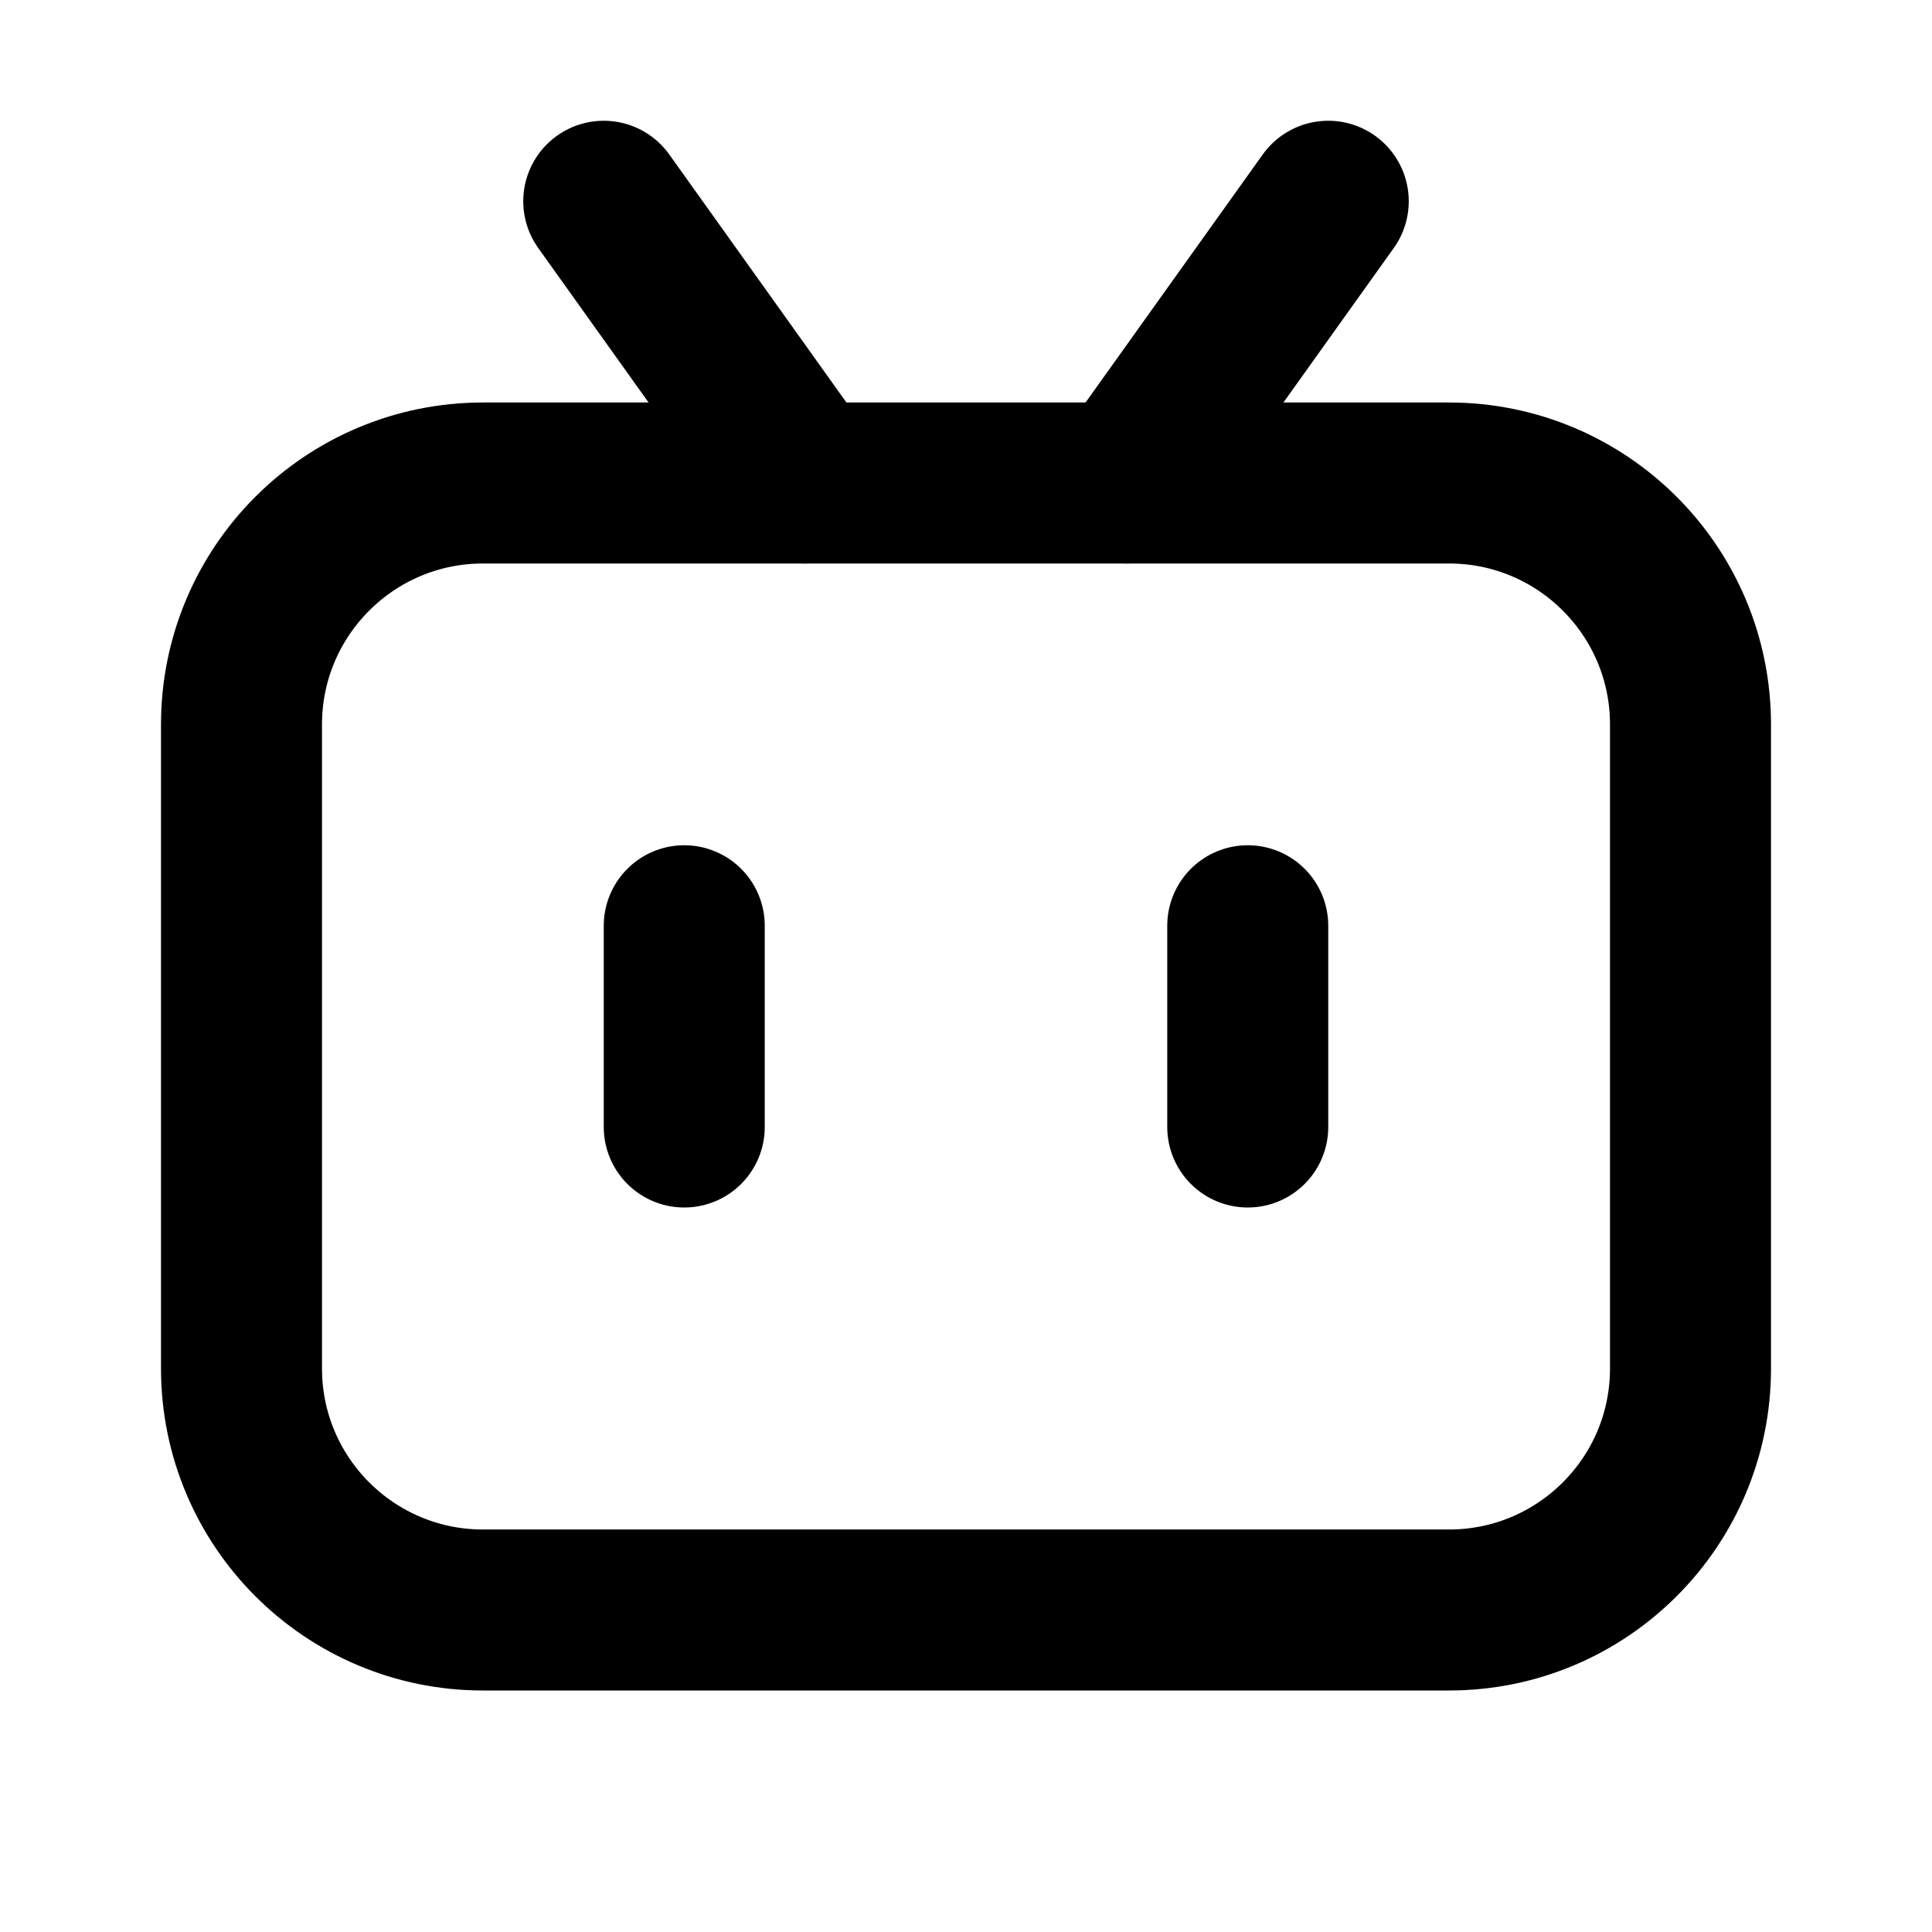
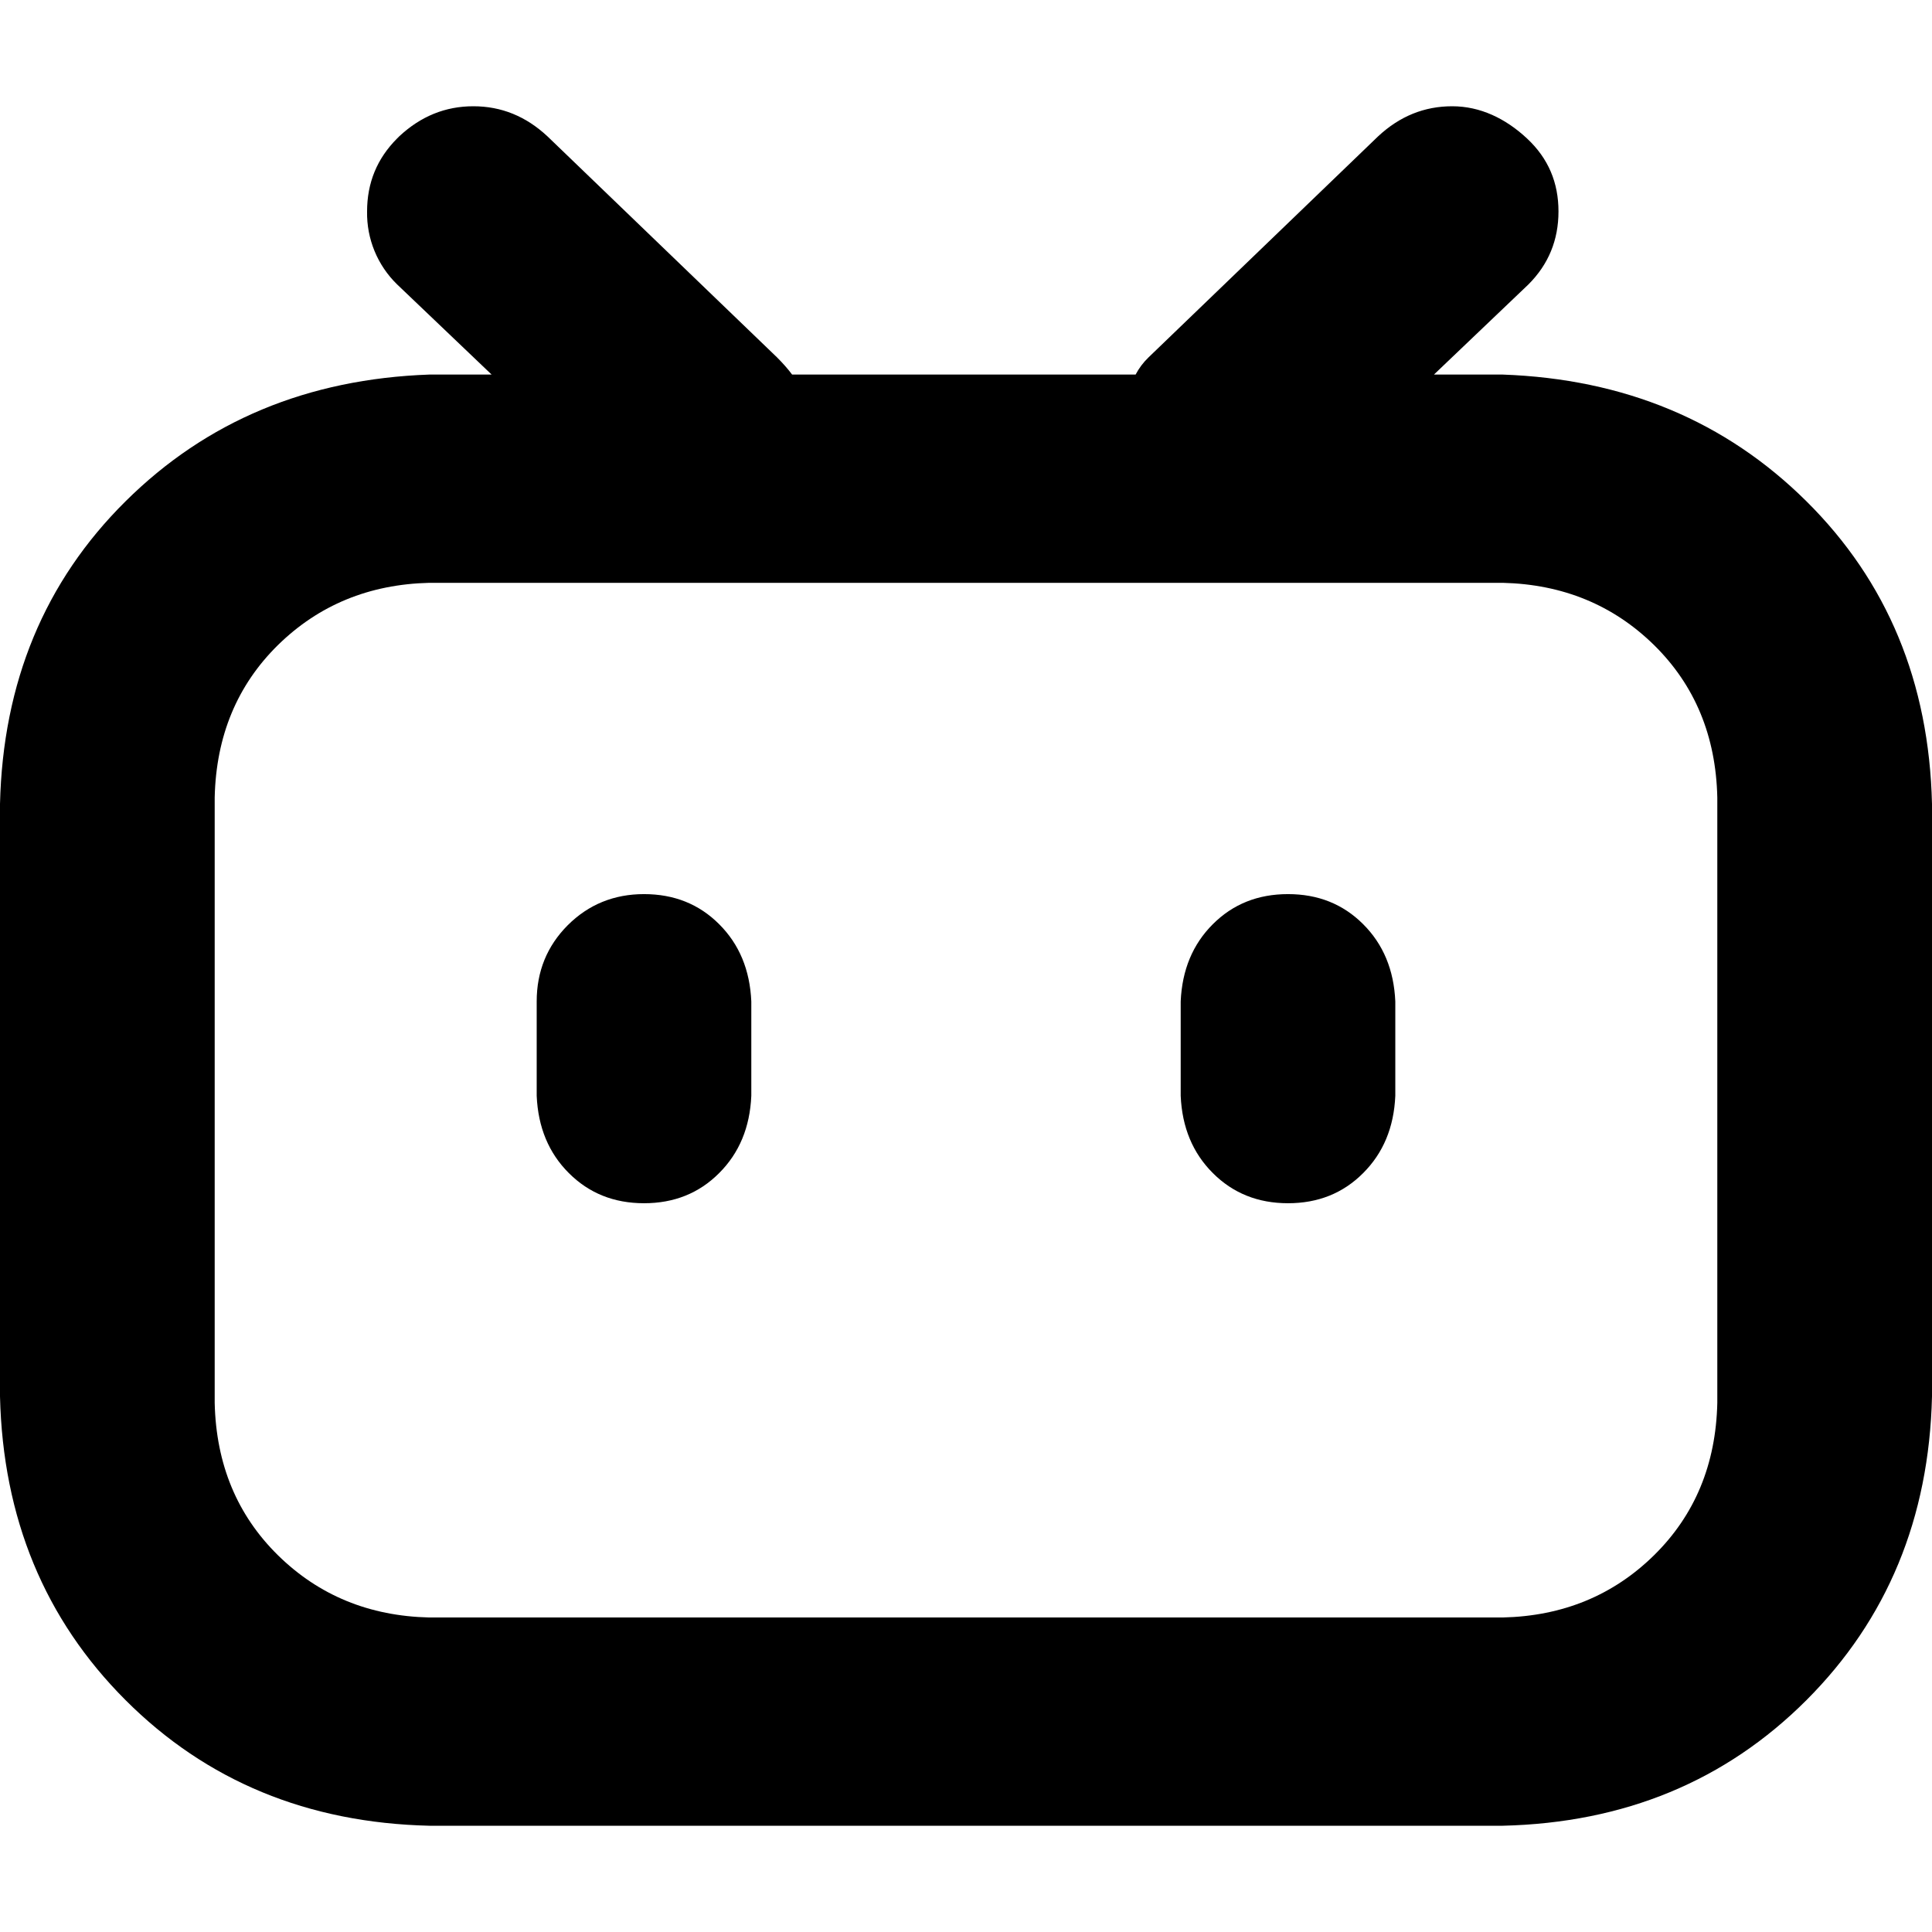
- <svg xmlns="http://www.w3.org/2000/svg" width="24" height="24" viewBox="0 0 24 24" fill="none" stroke="currentColor" stroke-width="2" stroke-linecap="round" stroke-linejoin="round" class="icon icon-tabler icons-tabler-outline icon-tabler-bilibili">
-   <path stroke="none" d="M0 0h24v24H0z" fill="none" />
-   <rect x="3" y="6" width="18" height="14" rx="3" />
-   <path d="M7.5 2.5 10 6" />
-   <path d="M16.5 2.5 14 6" />
-   <path d="M8.5 11.5v2.5" />
-   <path d="M15.5 11.5v2.5" />
+ <svg xmlns="http://www.w3.org/2000/svg" width="24" height="24" viewBox="0 0 24 24" fill="currentColor" class="icon icon-tabler icons-tabler-filled icon-tabler-brand-bilibili">
+   <path d="M17.813 4.653h.854c1.51.054 2.769.578 3.773 1.574 1.004.995 1.524 2.249 1.56 3.76v7.36c-.036 1.51-.556 2.769-1.56 3.773s-2.262 1.524-3.773 1.56H5.333c-1.51-.036-2.769-.556-3.773-1.56S.036 18.858 0 17.347v-7.36c.036-1.511.556-2.765 1.56-3.76 1.004-.996 2.262-1.52 3.773-1.574h.774l-1.174-1.12a1.234 1.234 0 0 1-.373-.906c0-.356.124-.658.373-.907l.027-.027c.267-.249.573-.373.92-.373.347 0 .653.124.92.373L9.653 4.44c.071.071.134.142.187.213h4.267a.836.836 0 0 1 .16-.213l2.853-2.747c.267-.249.573-.373.92-.373.347 0 .662.151.929.4.267.249.391.551.391.907 0 .355-.124.657-.373.906zM5.333 7.24c-.746.018-1.373.276-1.88.773-.506.498-.769 1.13-.786 1.894v7.52c.017.764.28 1.395.786 1.893.507.498 1.134.756 1.88.773h13.334c.746-.017 1.373-.275 1.88-.773.506-.498.769-1.129.786-1.893v-7.52c-.017-.765-.28-1.396-.786-1.894-.507-.497-1.134-.755-1.88-.773zM8 11.107c.373 0 .684.124.933.373.25.249.383.569.4.96v1.173c-.017.391-.15.711-.4.96-.249.25-.56.374-.933.374s-.684-.125-.933-.374c-.25-.249-.383-.569-.4-.96V12.44c0-.373.129-.689.386-.947.258-.257.574-.386.947-.386zm8 0c.373 0 .684.124.933.373.25.249.383.569.4.96v1.173c-.017.391-.15.711-.4.96-.249.25-.56.374-.933.374s-.684-.125-.933-.374c-.25-.249-.383-.569-.4-.96V12.44c.017-.391.15-.711.4-.96.249-.249.56-.373.933-.373Z" />
</svg>
